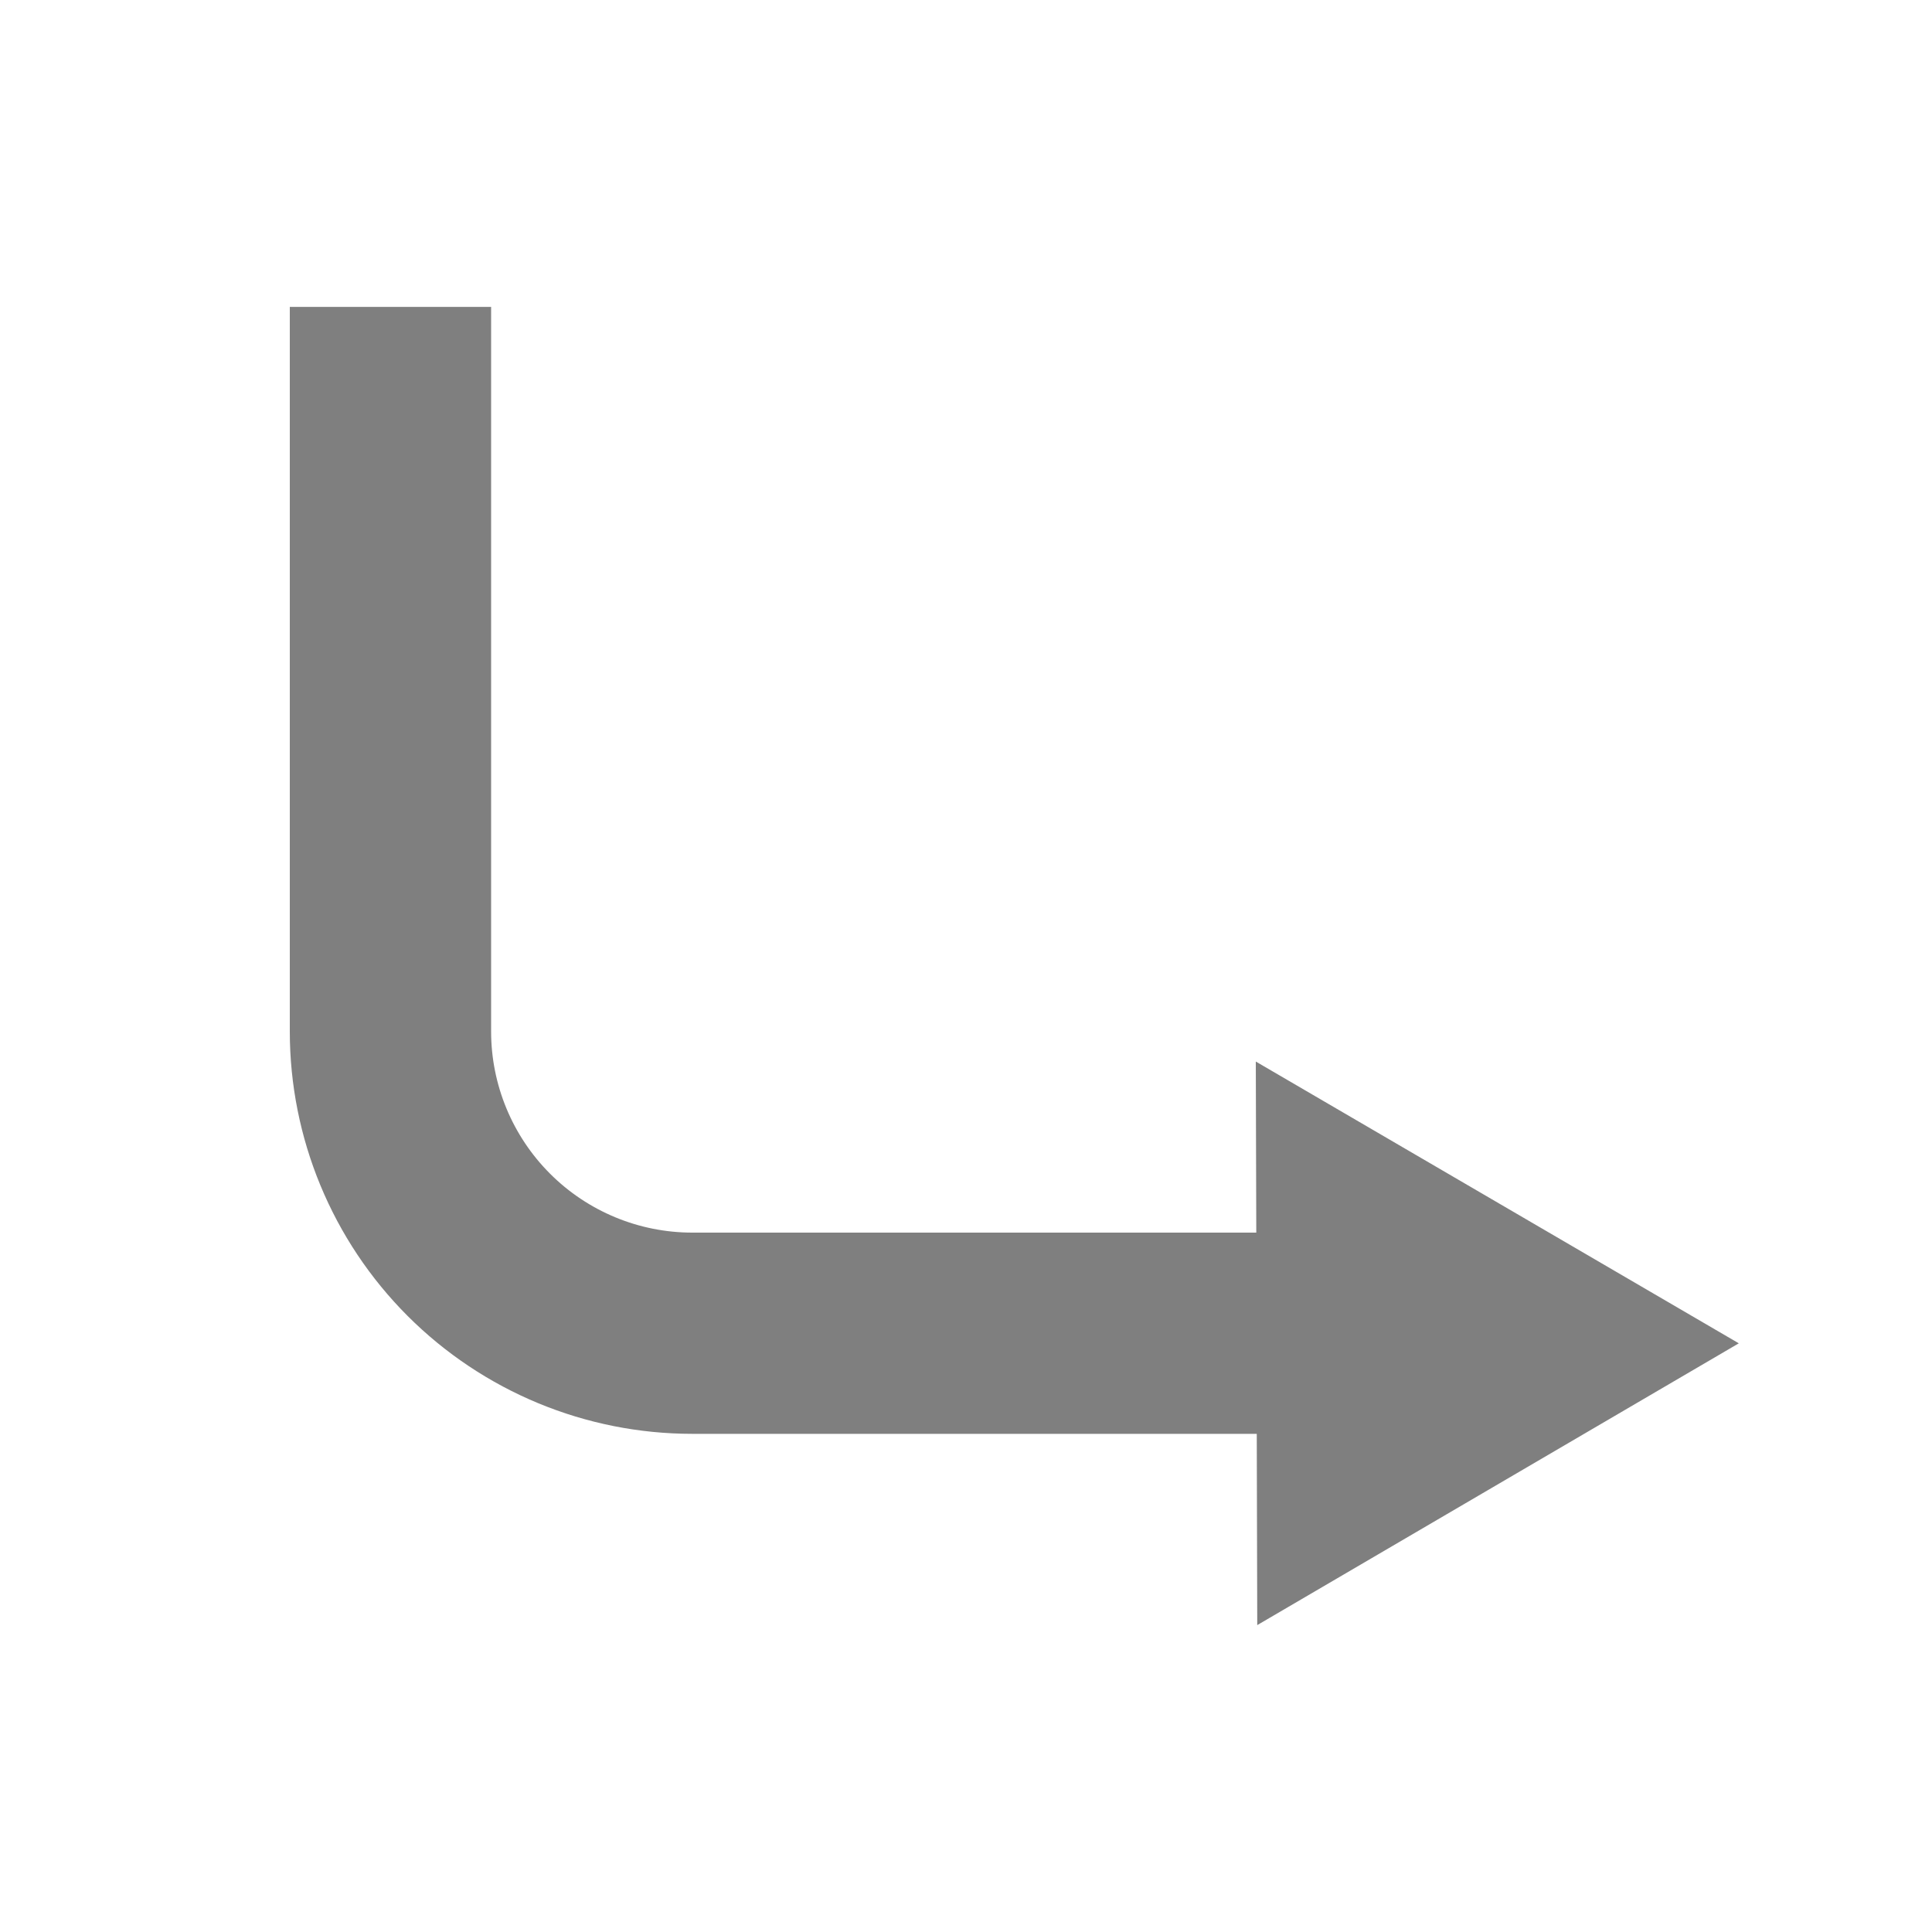
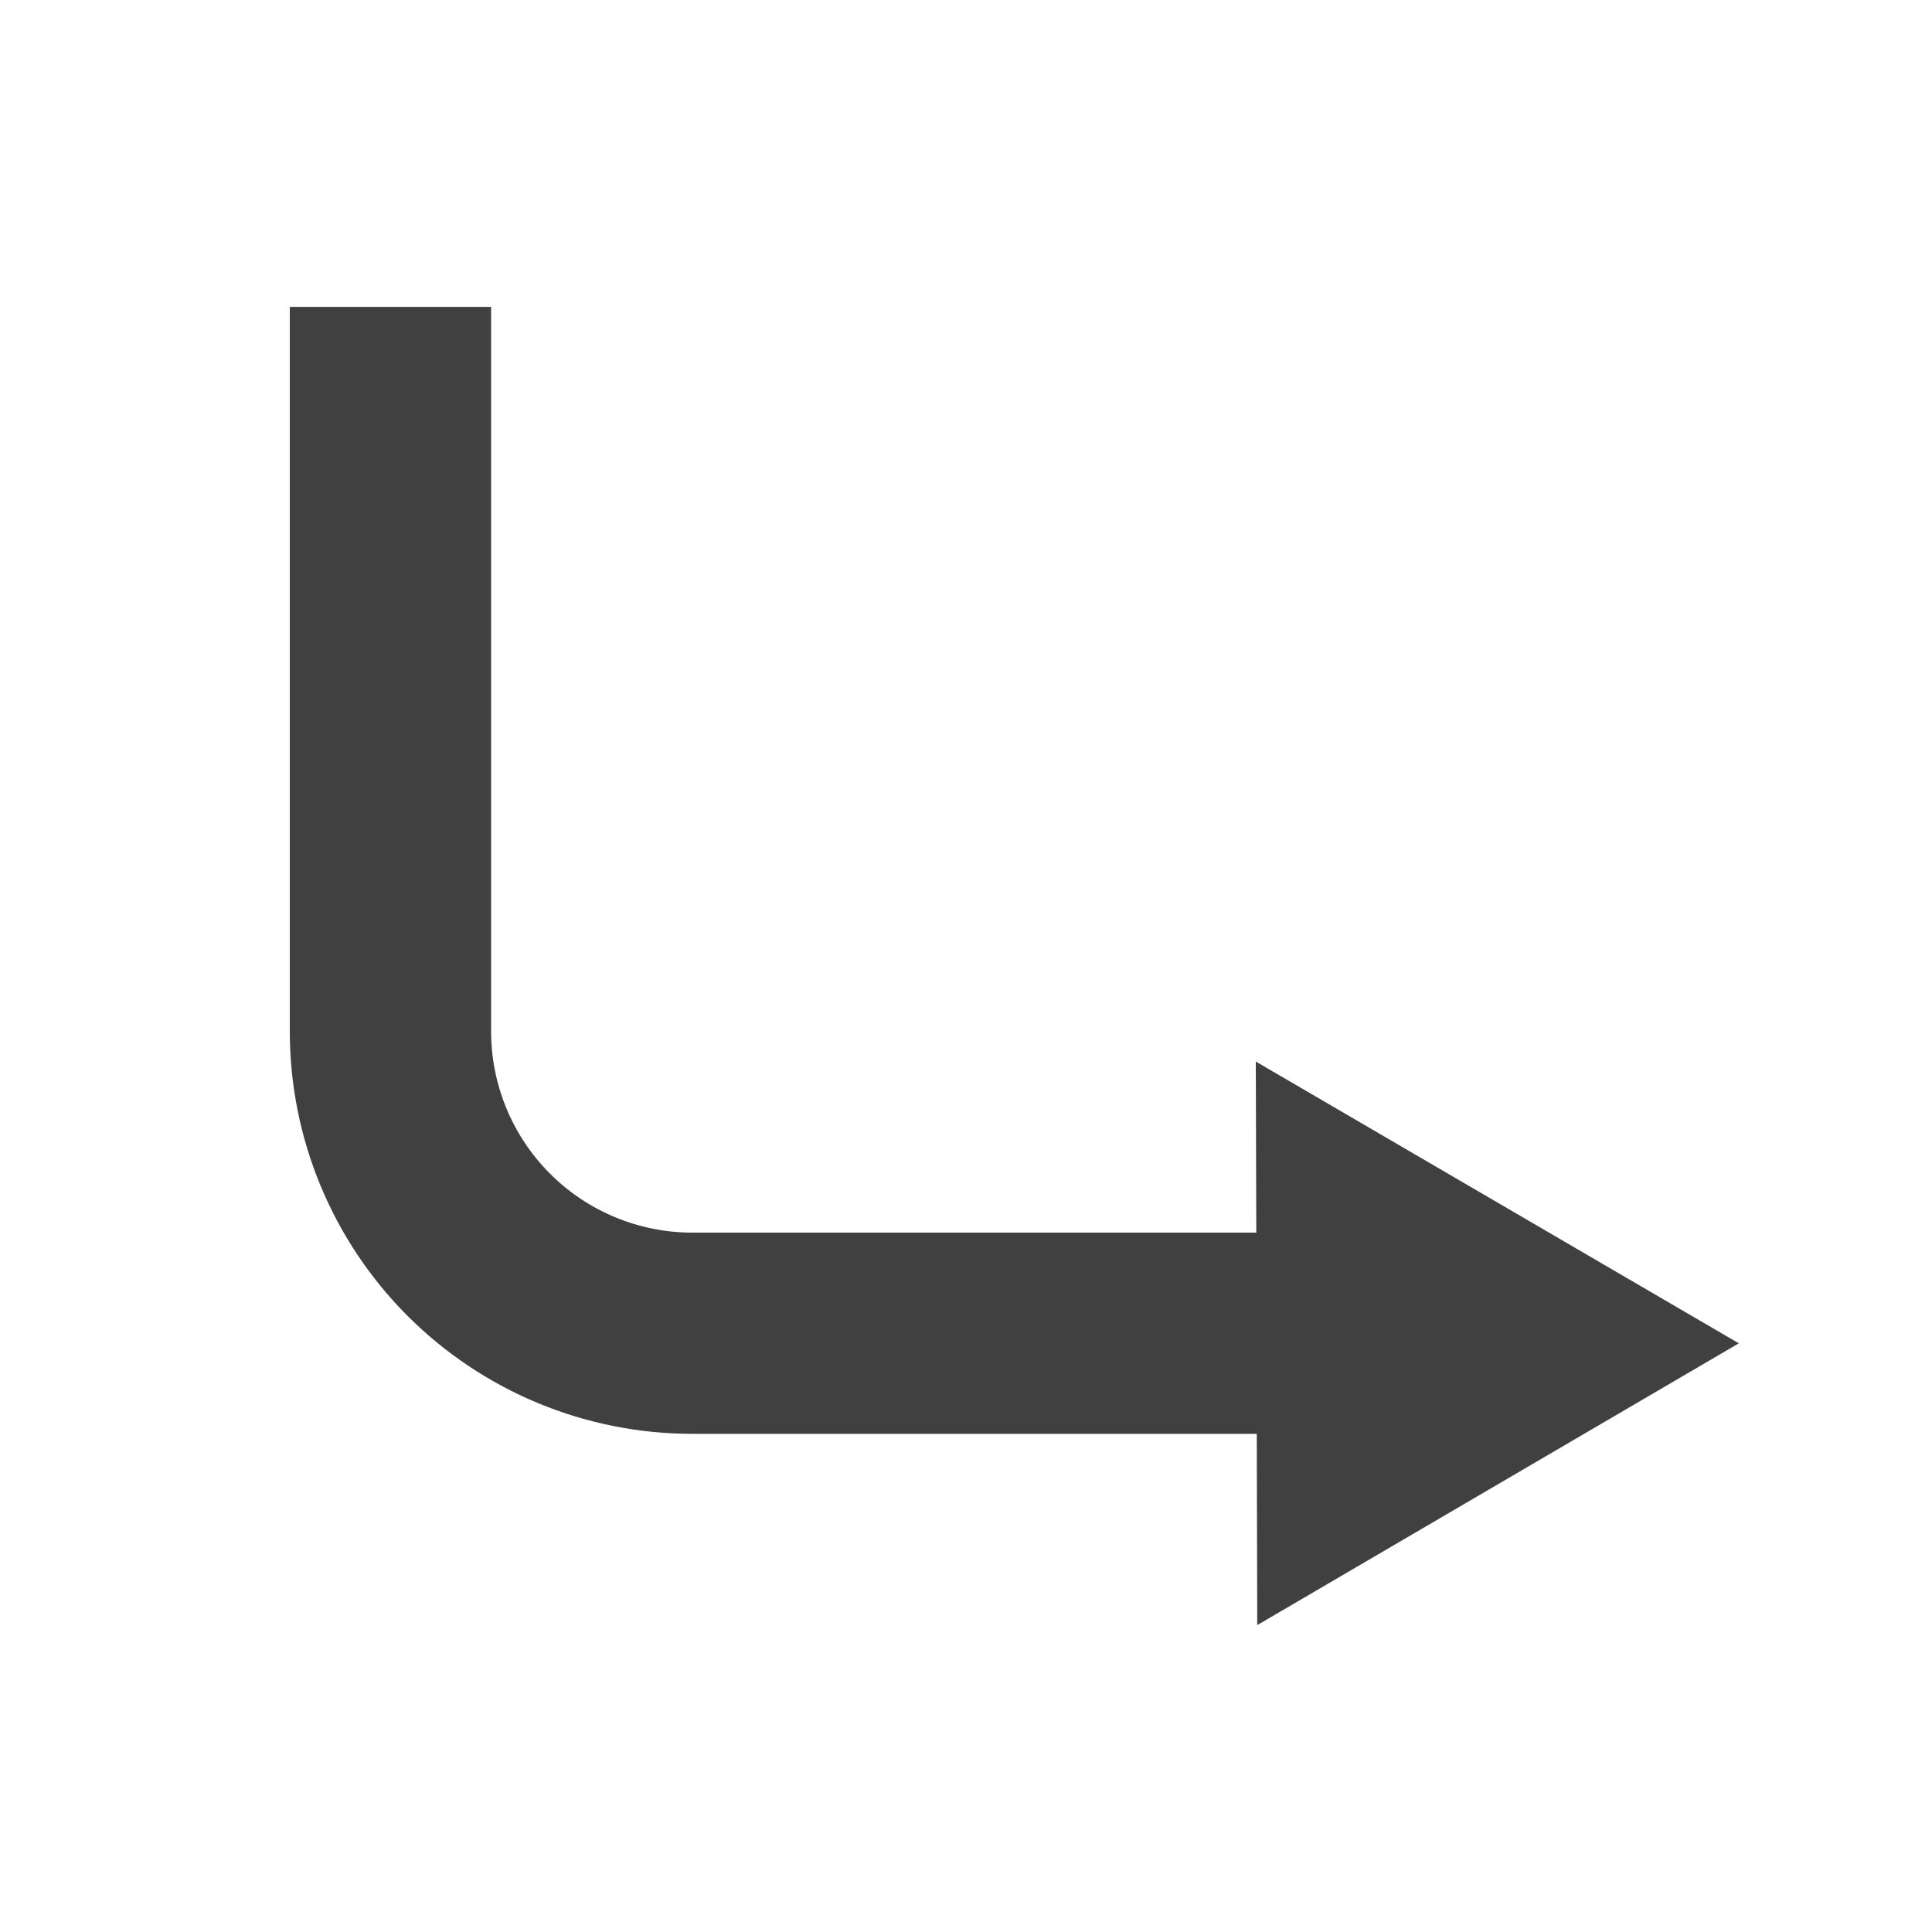
<svg xmlns="http://www.w3.org/2000/svg" width="20" height="20">
-   <path d="M3 3.177v7.5a4.167 4.167 0 0 0 1.22 2.946 4.167 4.167 0 0 0 2.947 1.22h5.843l.005 1.98L18 13.906l-5-2.917.005 1.771H7.167a2.083 2.083 0 0 1-1.473-.61 2.083 2.083 0 0 1-.61-1.473v-7.5z" opacity=".5" />
+   <path d="M3 3.177v7.5a4.167 4.167 0 0 0 1.22 2.946 4.167 4.167 0 0 0 2.947 1.22h5.843l.005 1.98L18 13.906l-5-2.917.005 1.771H7.167a2.083 2.083 0 0 1-1.473-.61 2.083 2.083 0 0 1-.61-1.473v-7.5z" opacity=".75" />
</svg>
